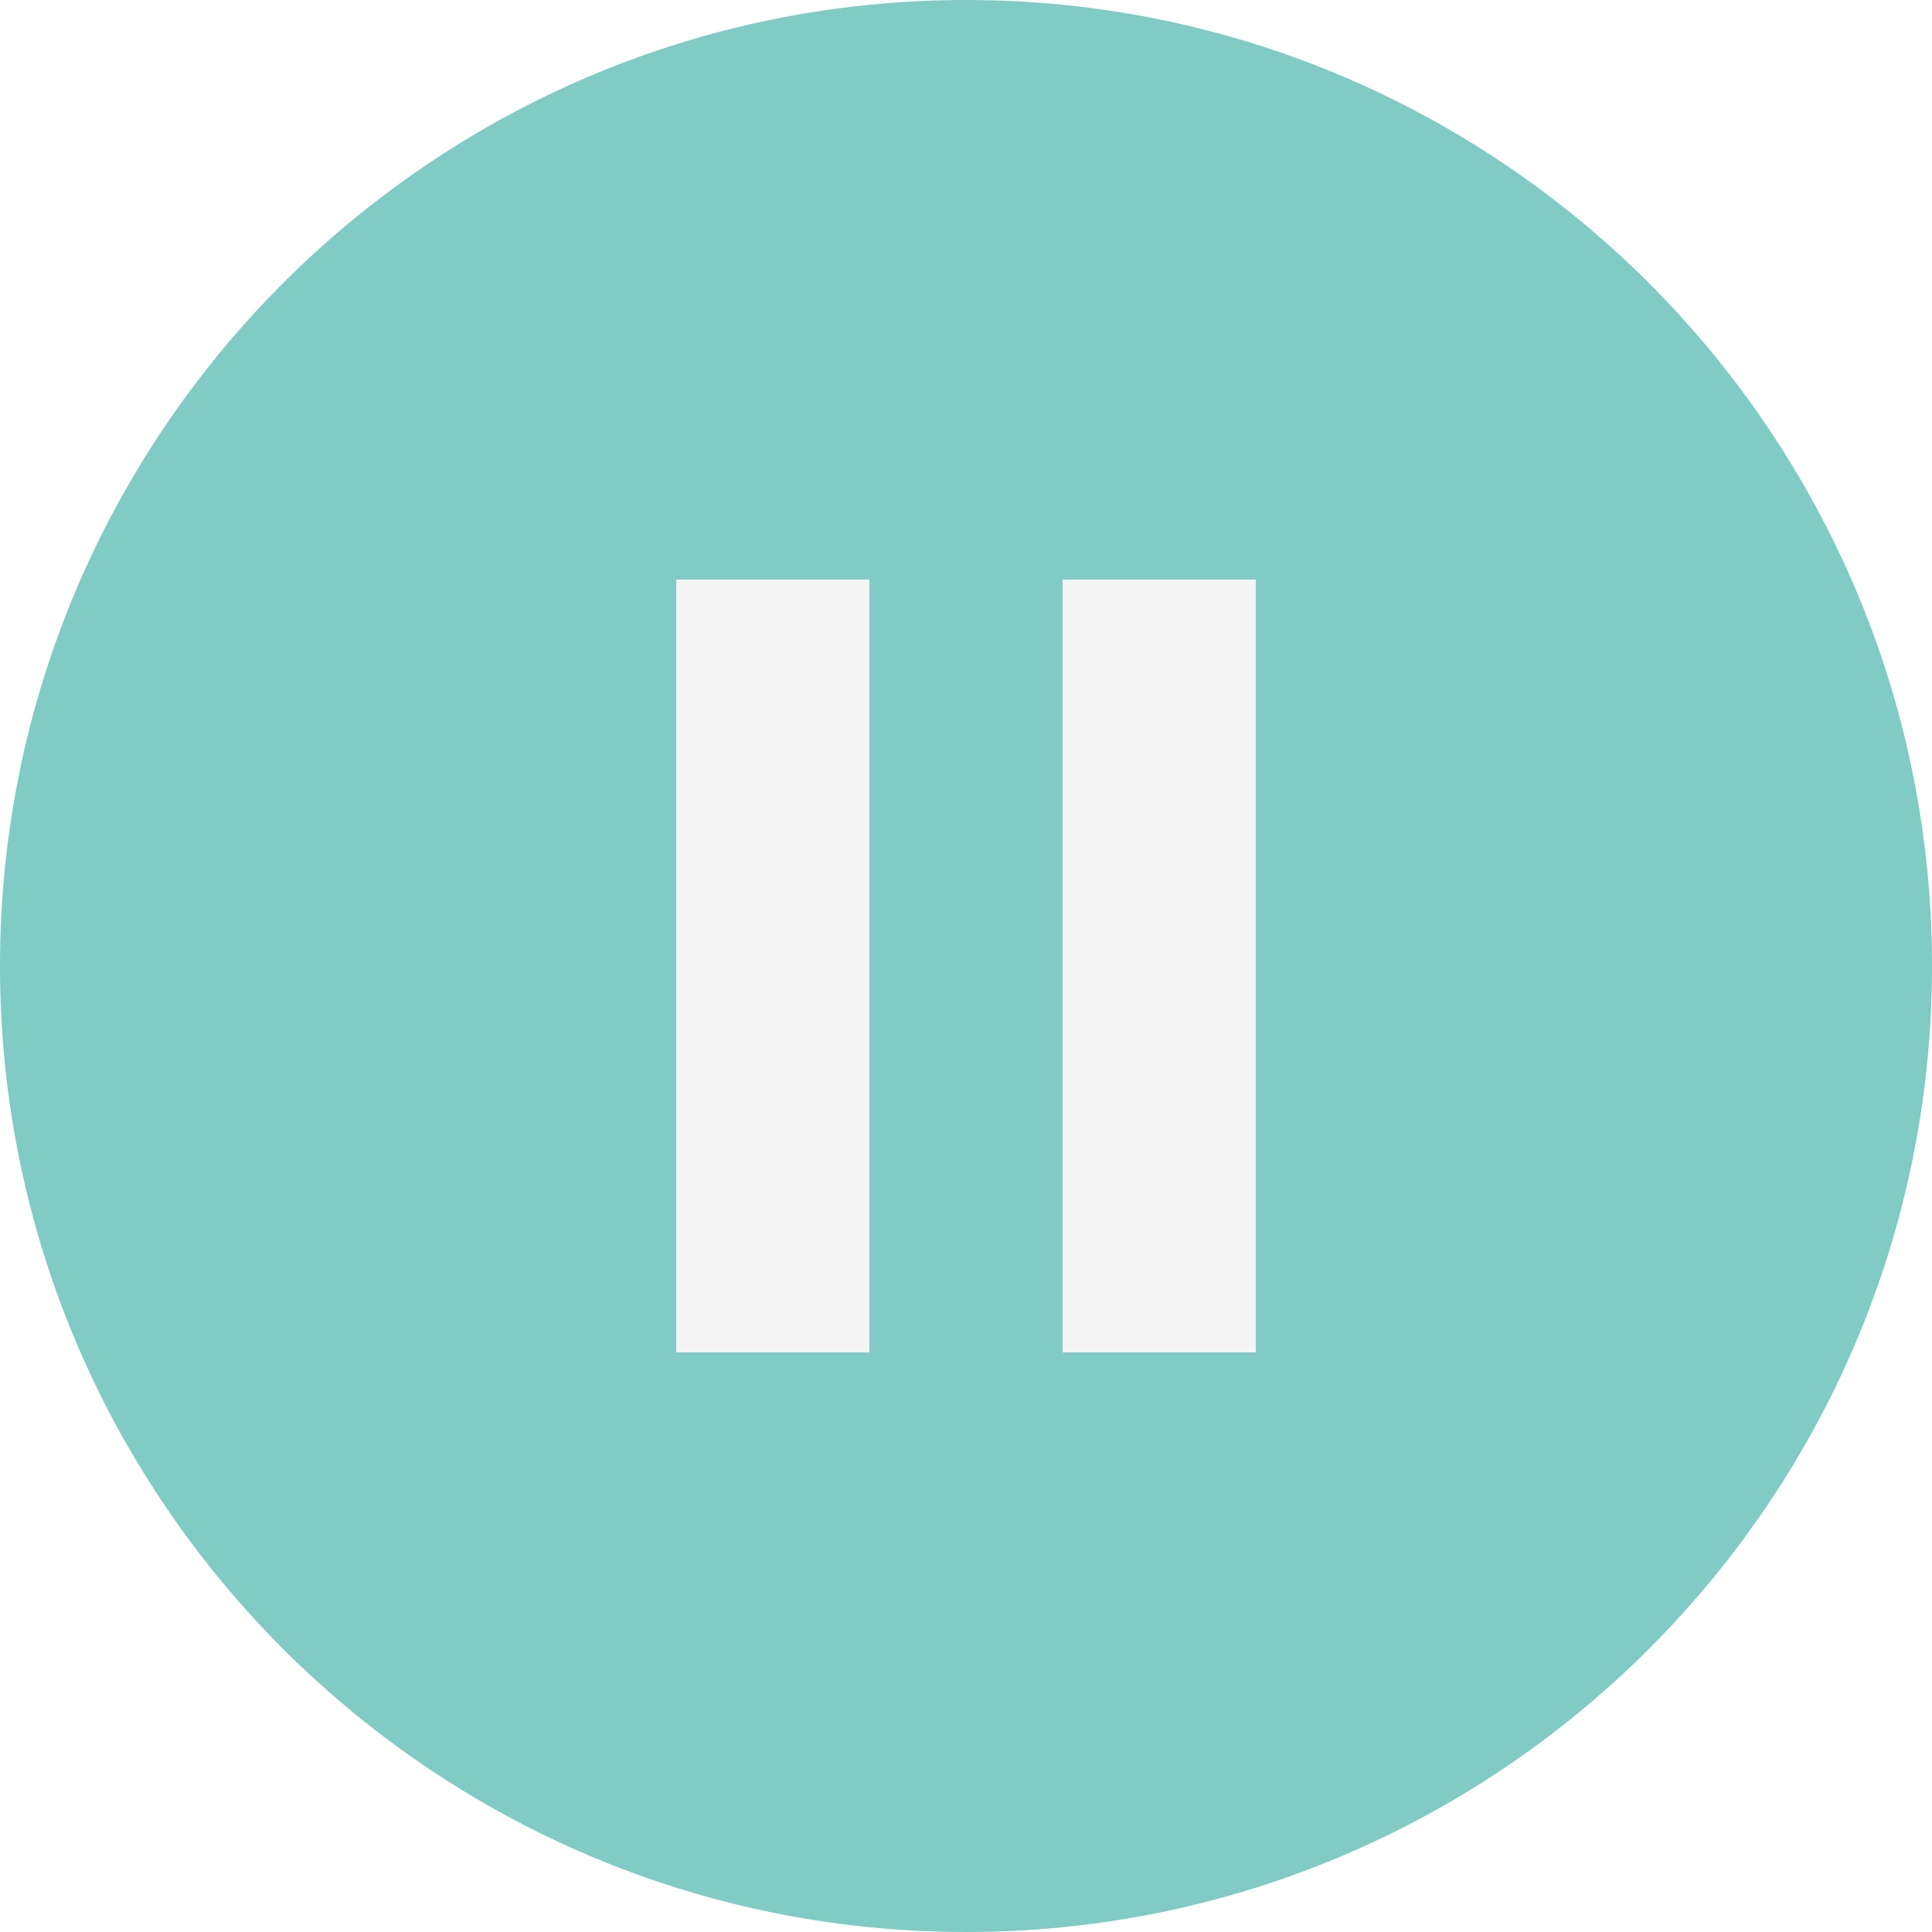
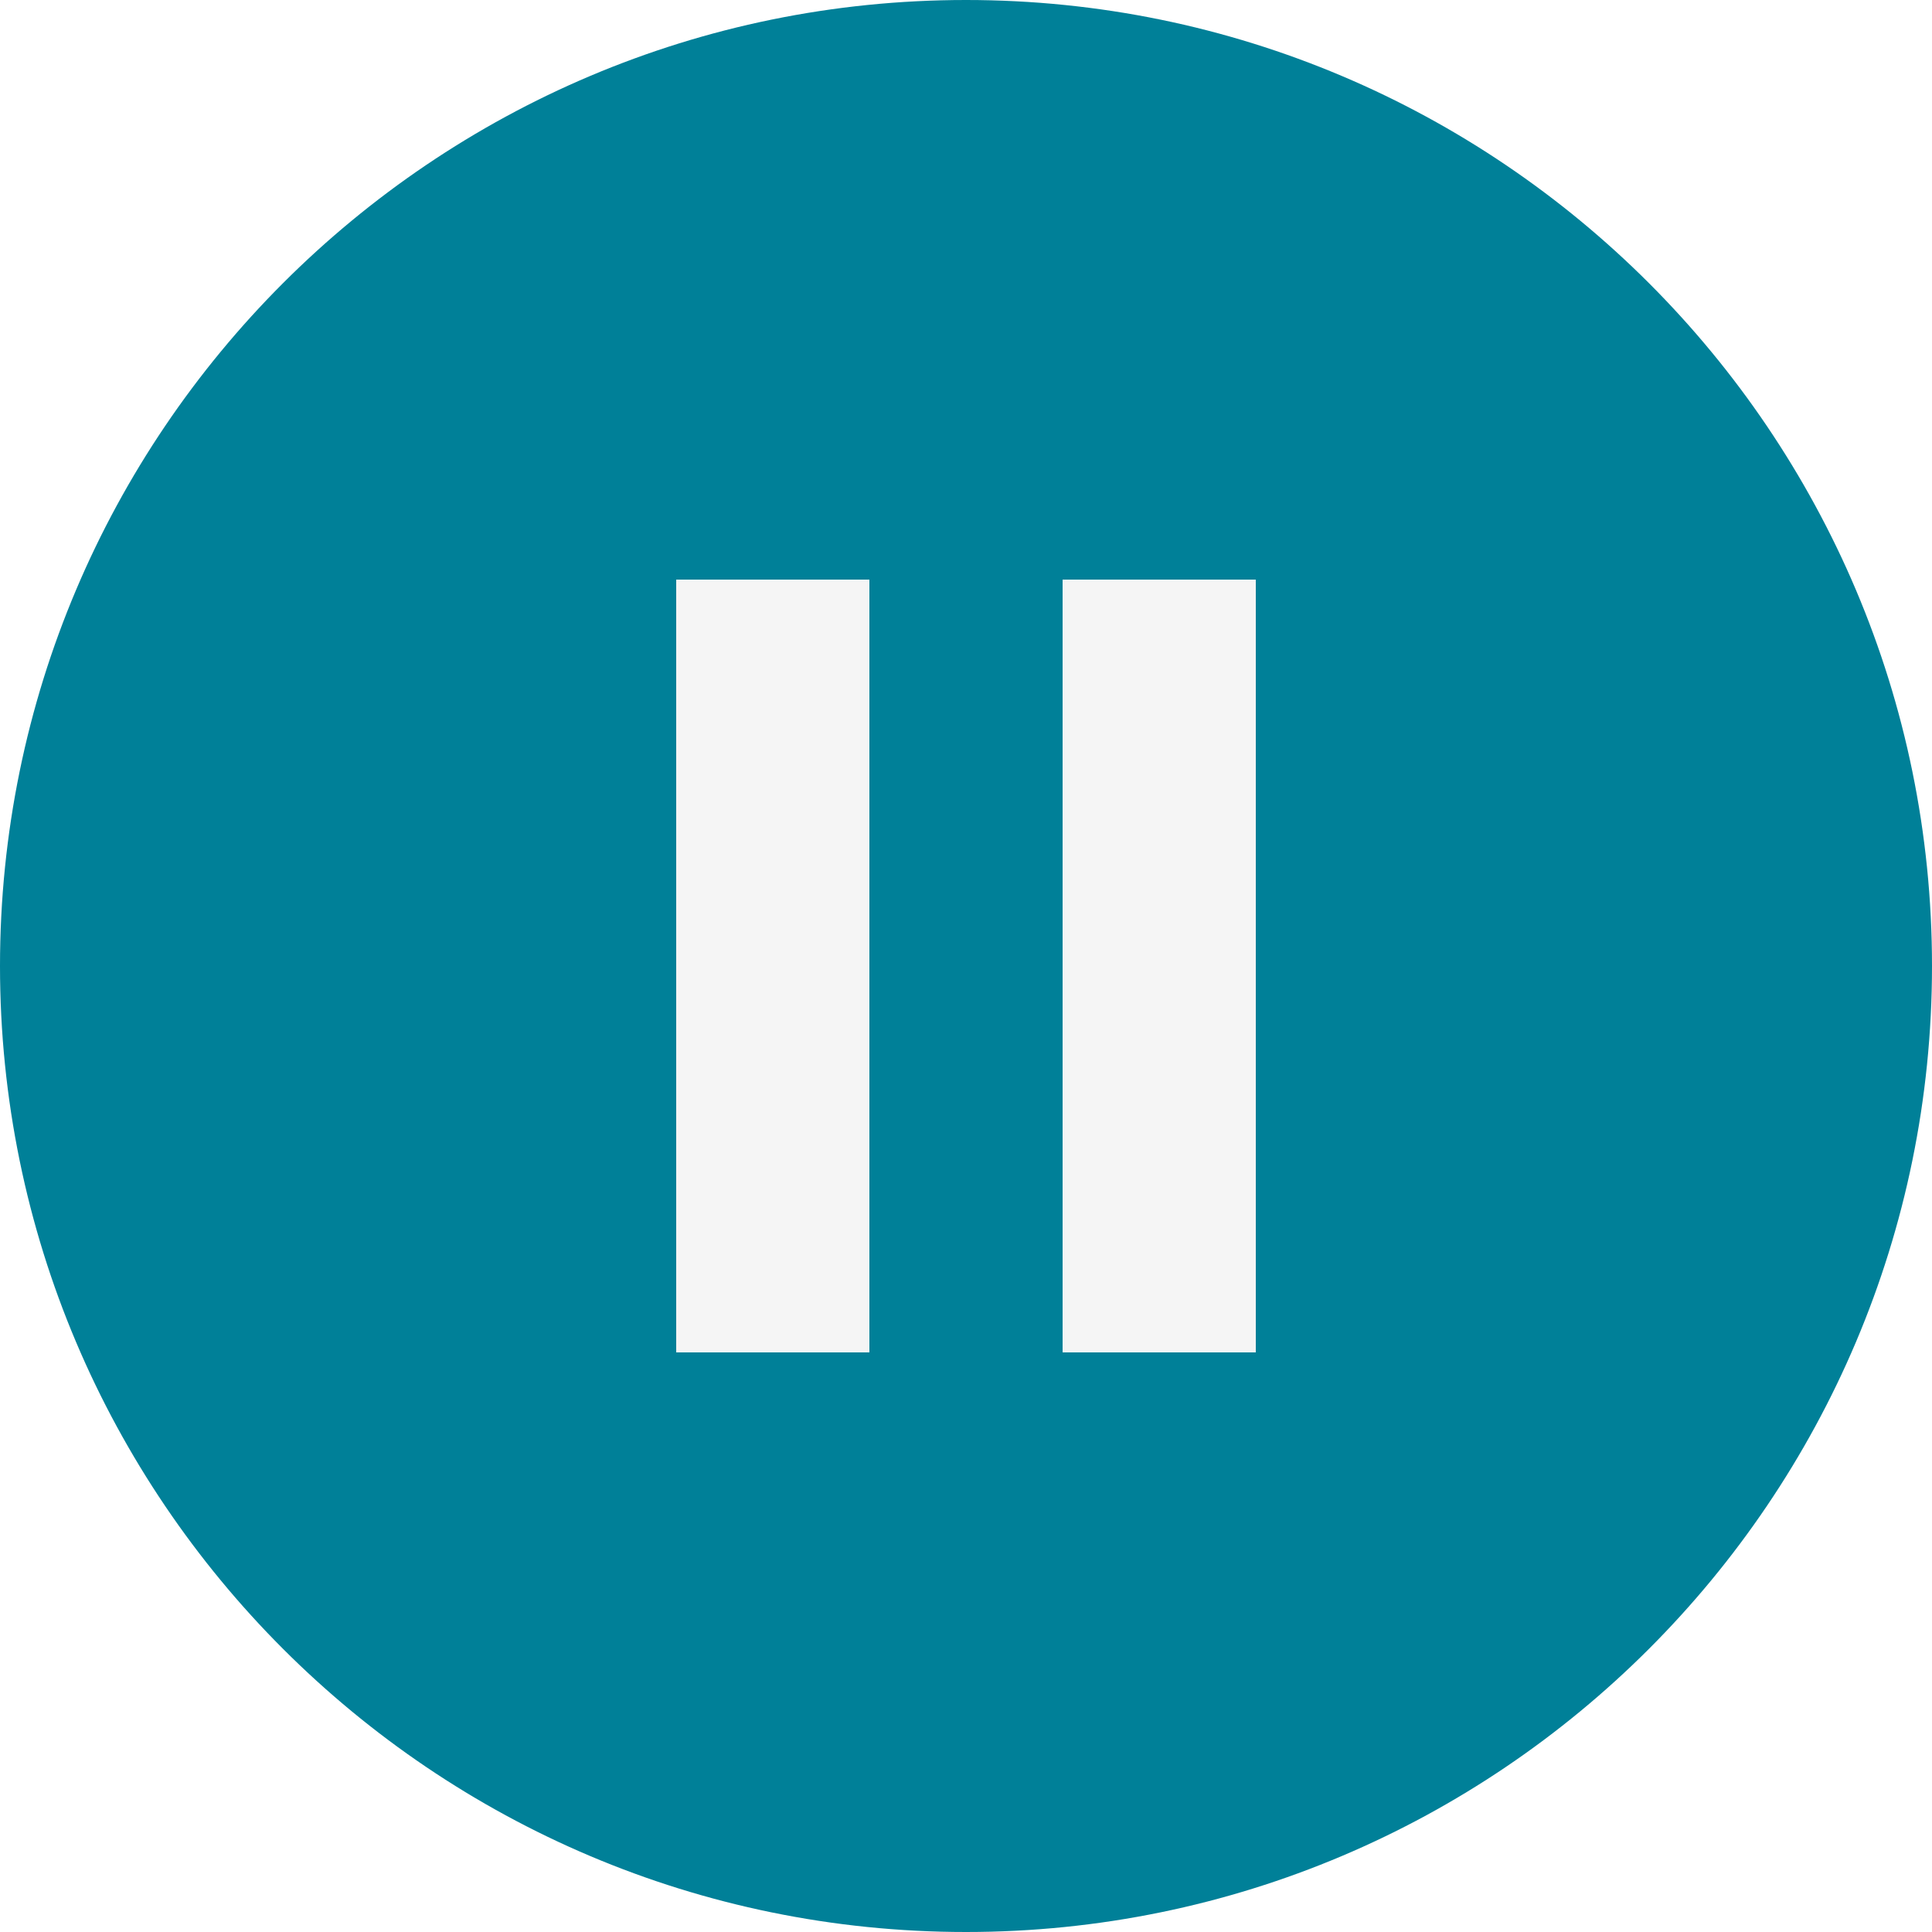
<svg xmlns="http://www.w3.org/2000/svg" version="1.1" id="Layer_1" x="0px" y="0px" width="34px" height="34px" viewBox="0 0 34 34" enable-background="new 0 0 34 34" xml:space="preserve">
-   <path fill="#80CBC4" d="M34,17c0,9.382-7.618,17-17,17S0,26.382,0,17S7.618,0,17,0S34,7.618,34,17z" />
+   <path fill="#008098" d="M34,17c0,9.382-7.618,17-17,17S0,26.382,0,17S7.618,0,17,0S34,7.618,34,17z" />
  <rect x="11.9" y="10.2" fill="#F5F5F5" width="3.4" height="13.6" />
  <rect x="18.7" y="10.2" fill="#F5F5F5" width="3.4" height="13.6" />
</svg>
